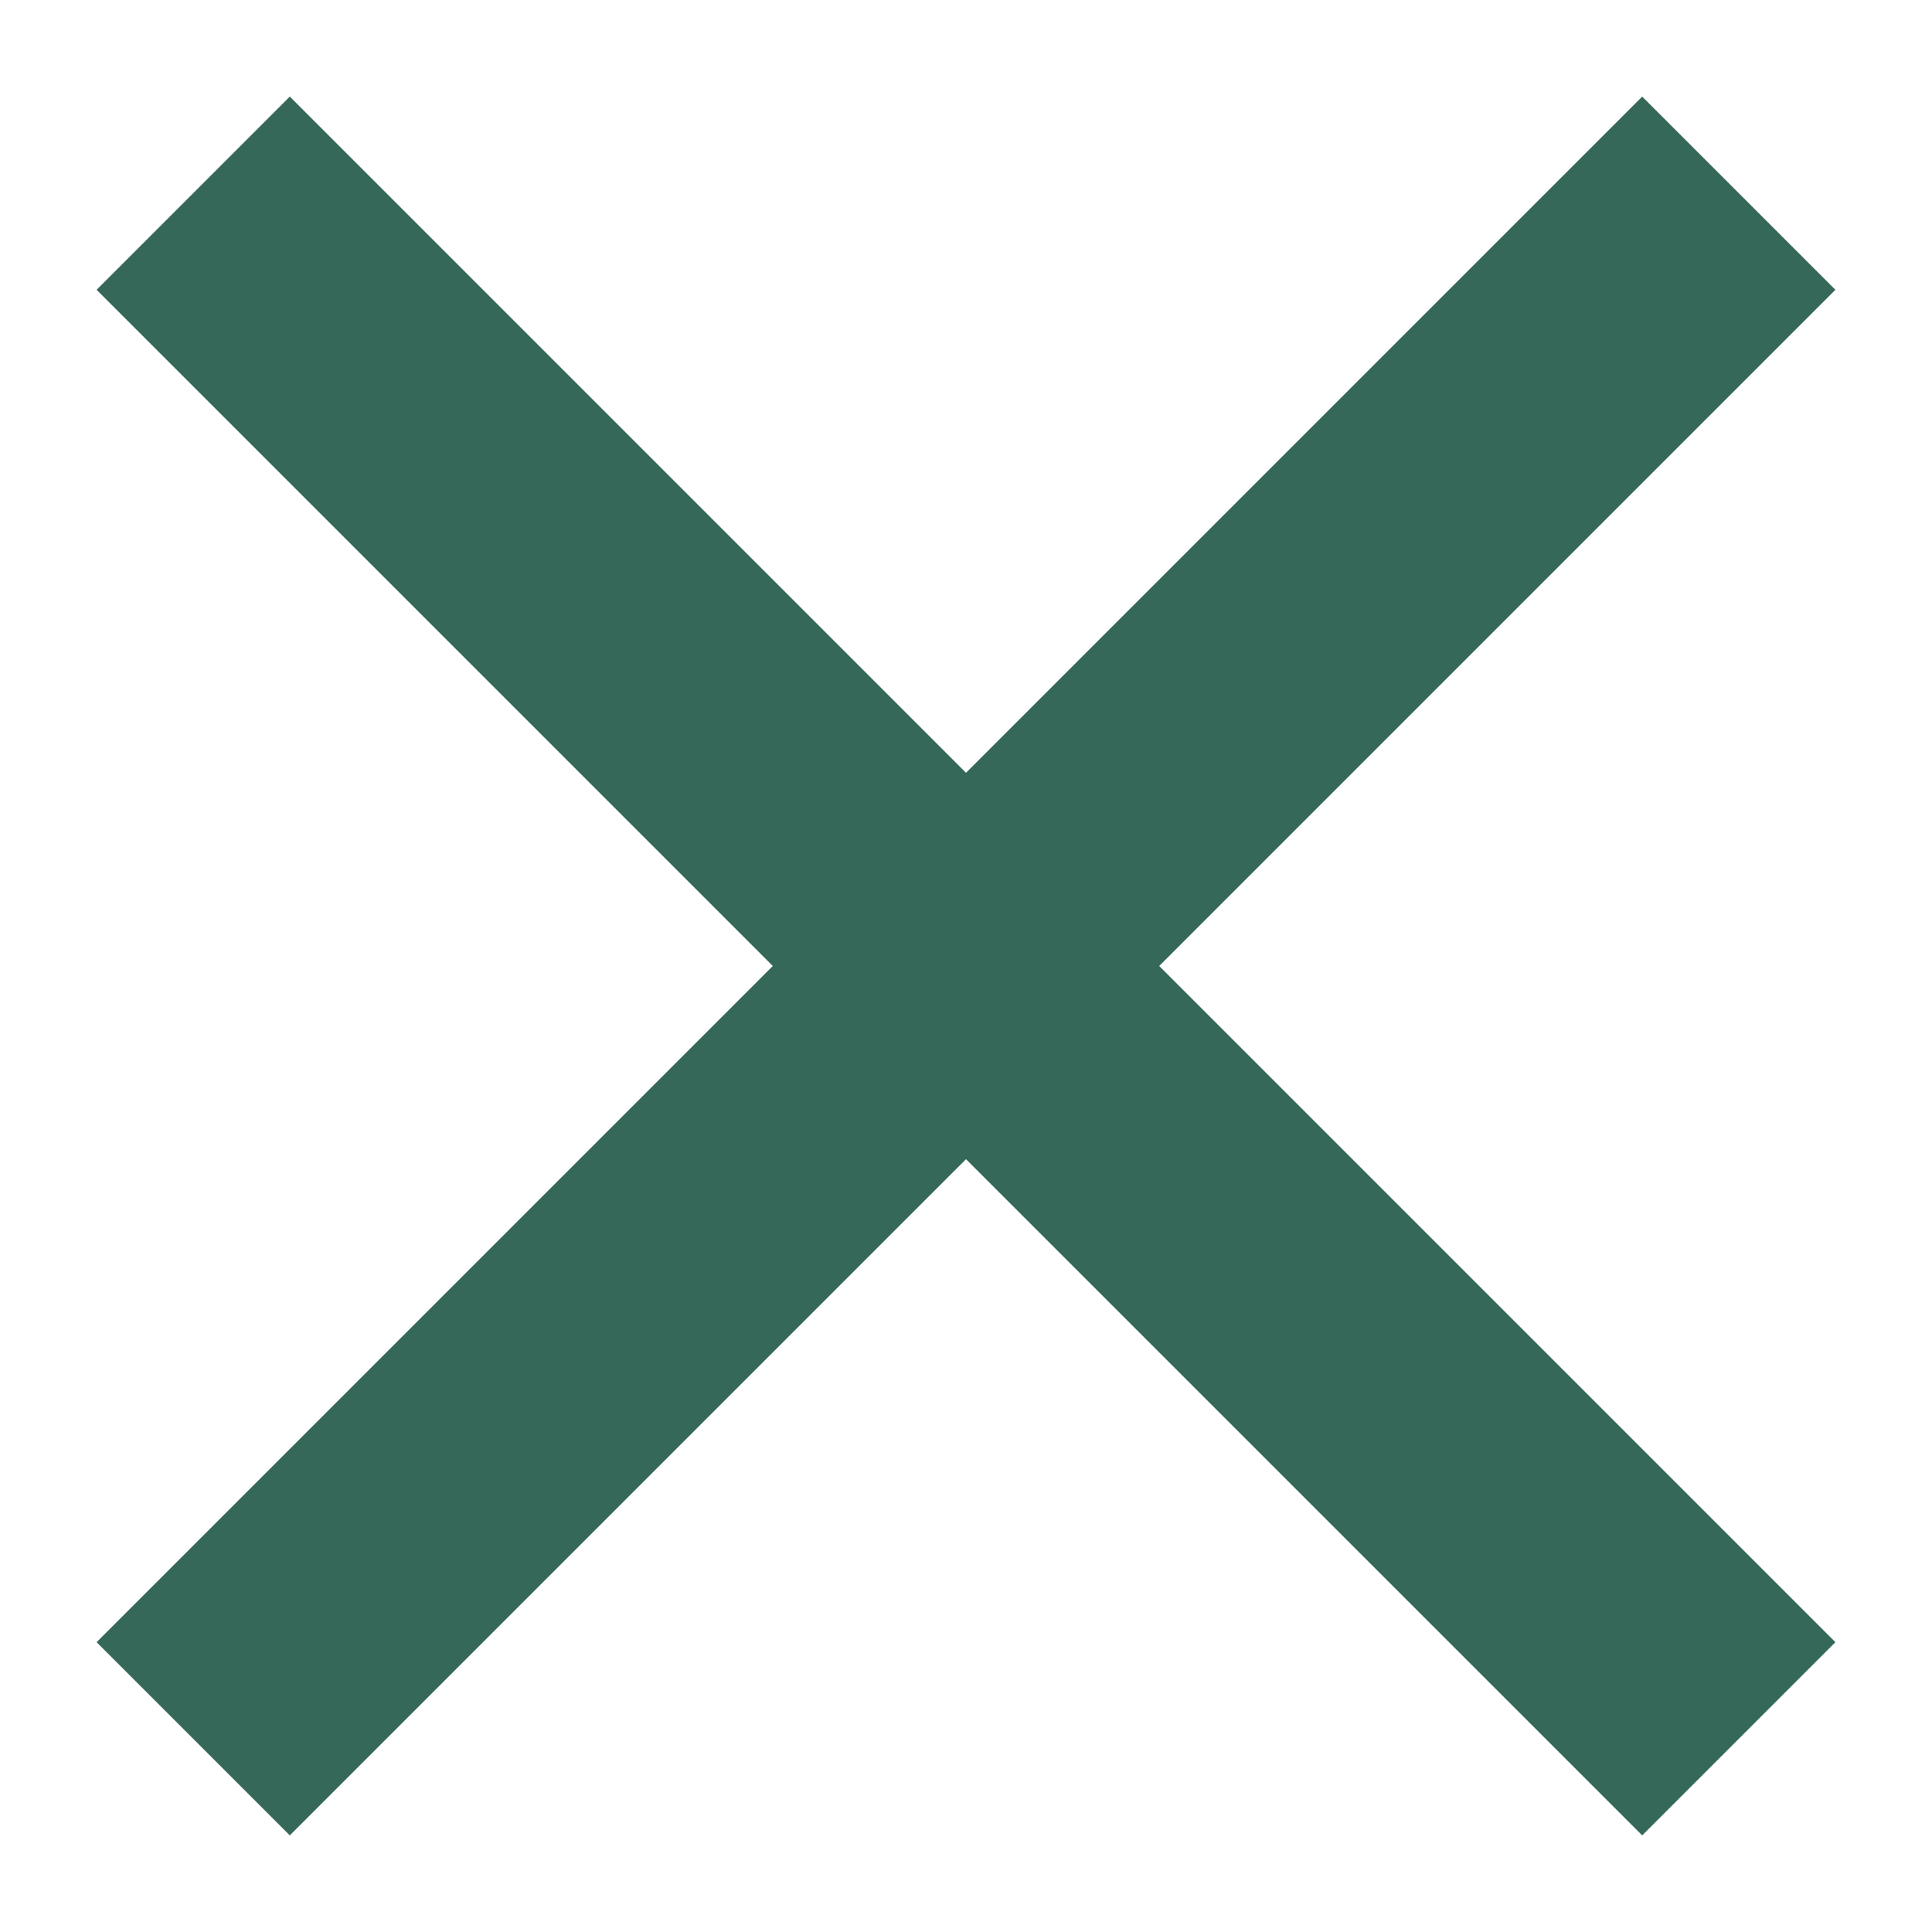
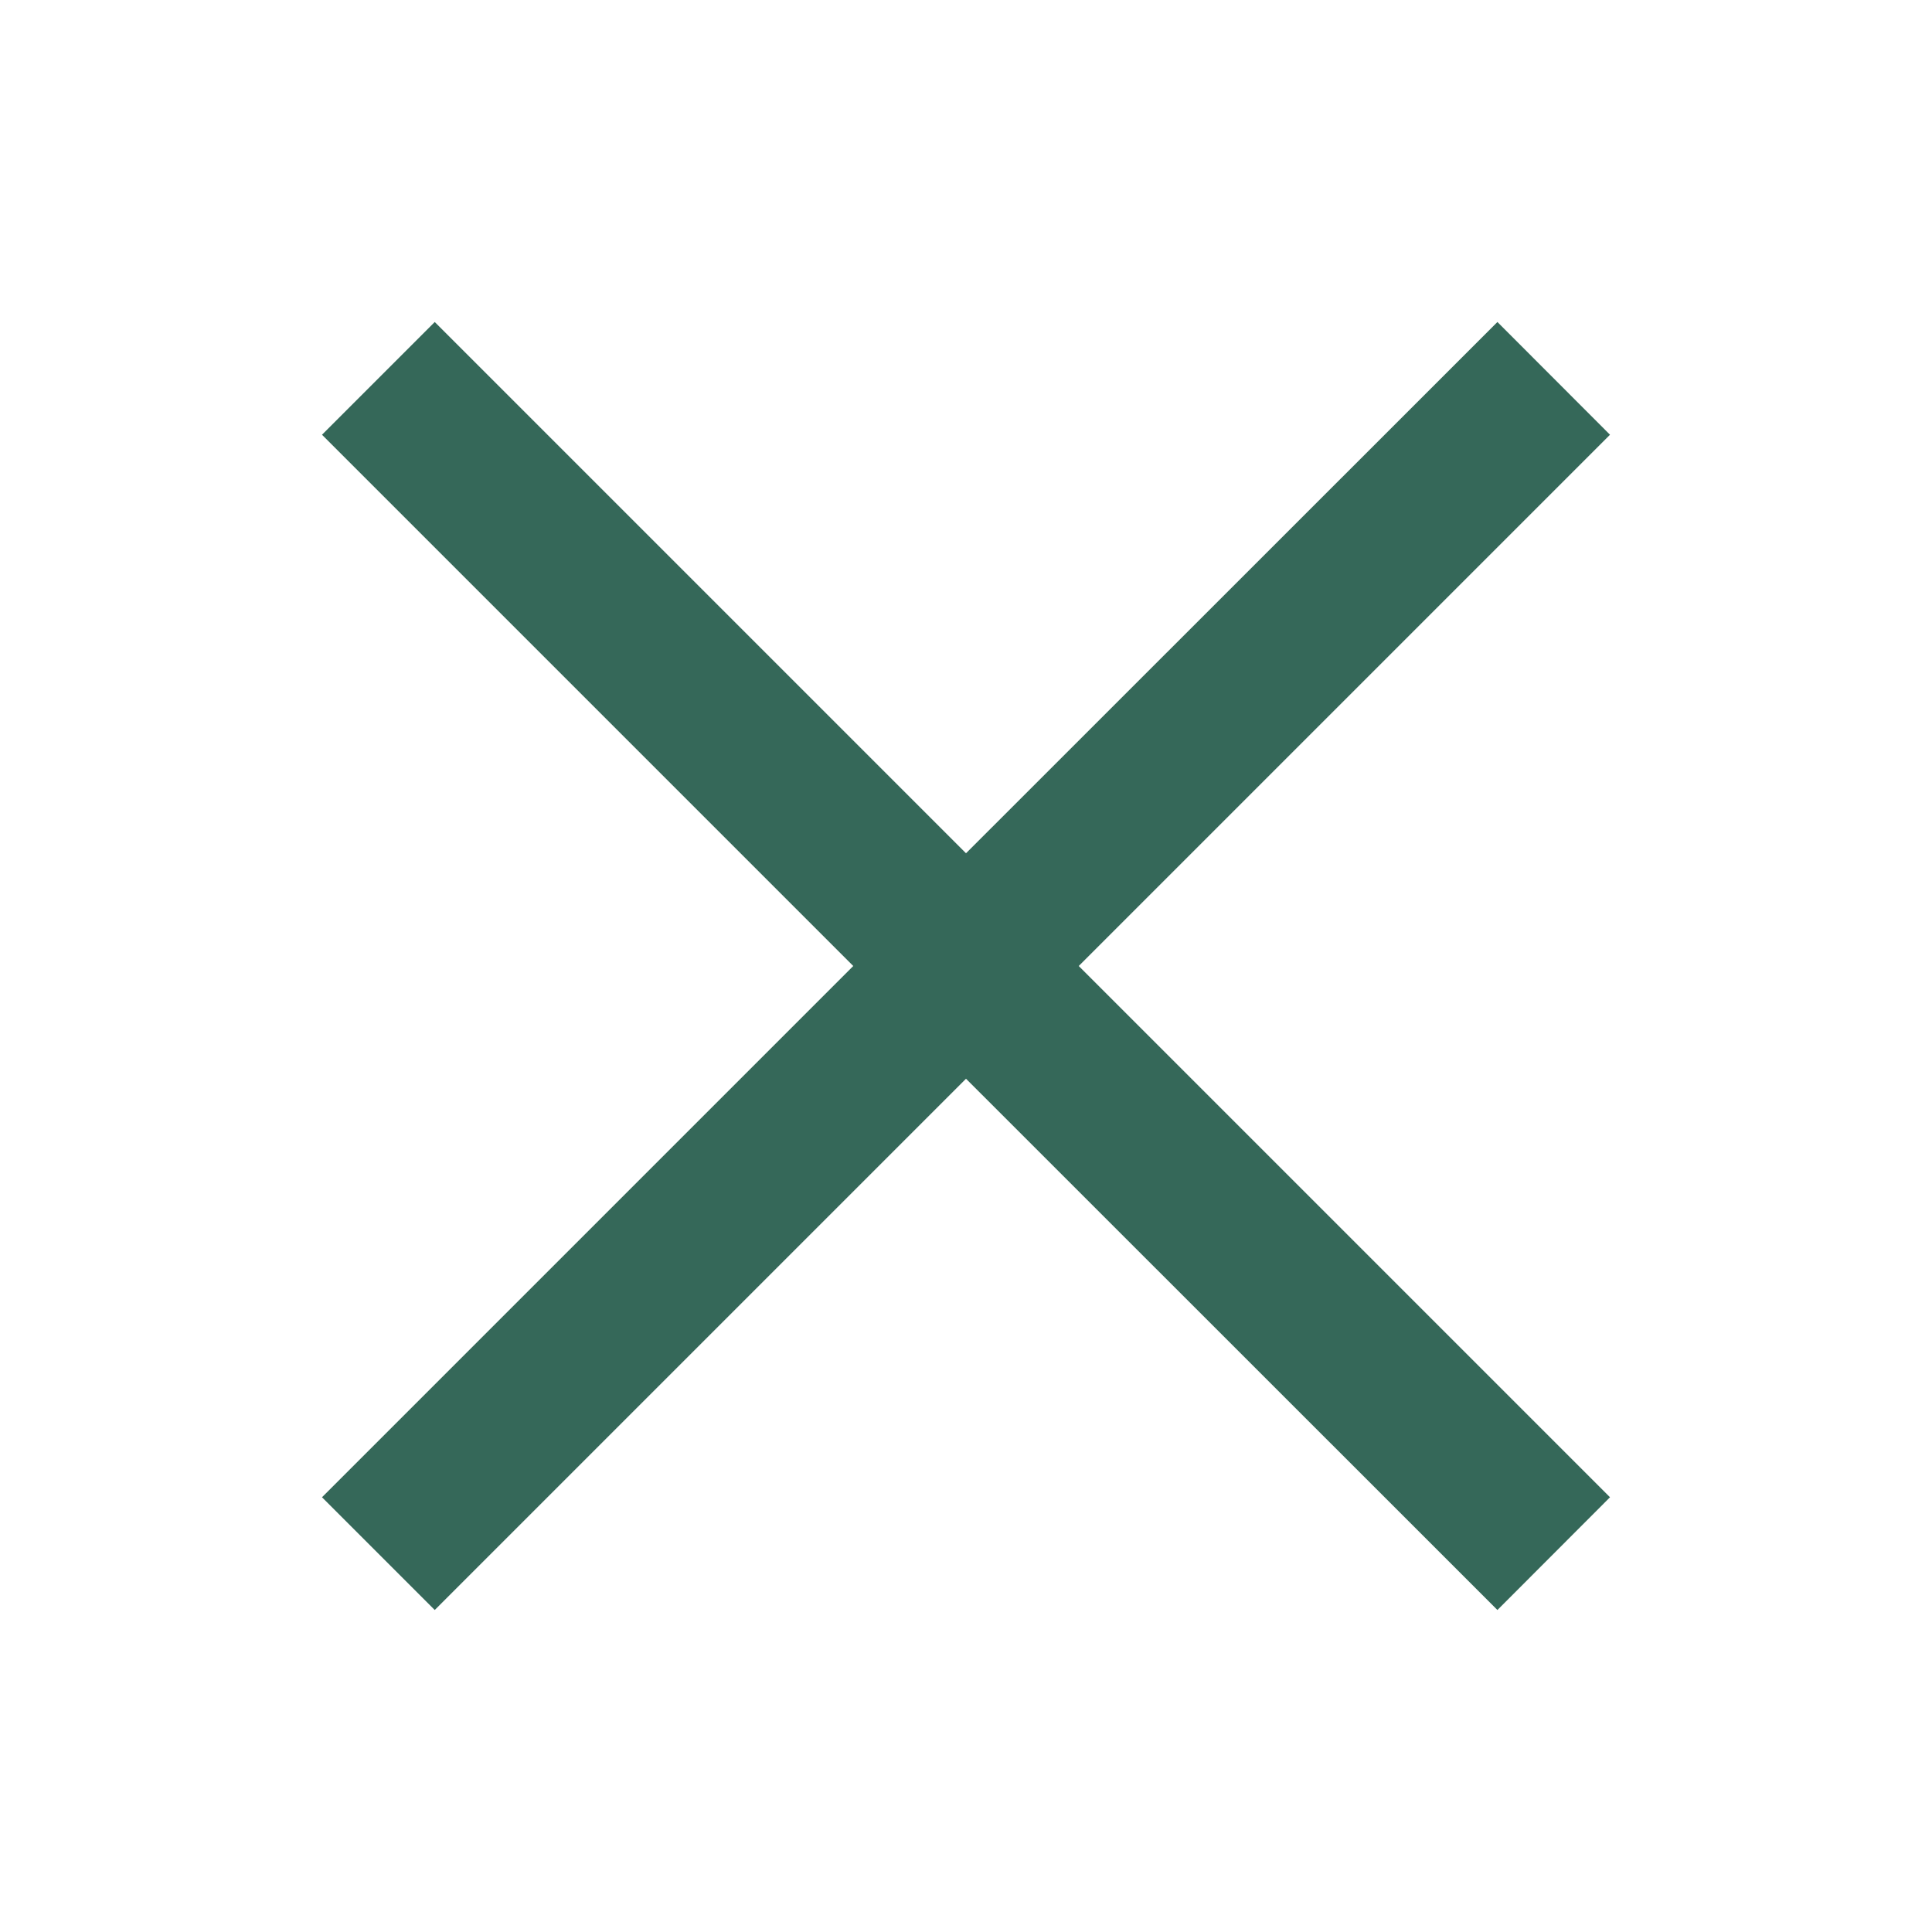
- <svg xmlns="http://www.w3.org/2000/svg" id="vector" width="16" height="16" viewBox="0 0 16 16">
-   <path fill="#356859" d="M2.4,15.2L0.8,13.6L6.4,8L0.8,2.4L2.4,0.8L8,6.4L13.6,0.8L15.2,2.4L9.6,8L15.2,13.6L13.6,15.2L8,9.6L2.4,15.2Z" id="path_0" />
+ <svg xmlns="http://www.w3.org/2000/svg" height="24px" viewBox="0 -960 960 960" width="24px" fill="#356859" version="1.1" id="svg183">
+   <defs id="defs187" />
+   <path id="path181" d="M 216.016,-800 160,-743.984 423.984,-480 160,-216.016 216.016,-160 480,-423.984 744.062,-160 800,-216.016 536.016,-480 800,-743.984 744.062,-800 480,-536.016 Z" />
</svg>
